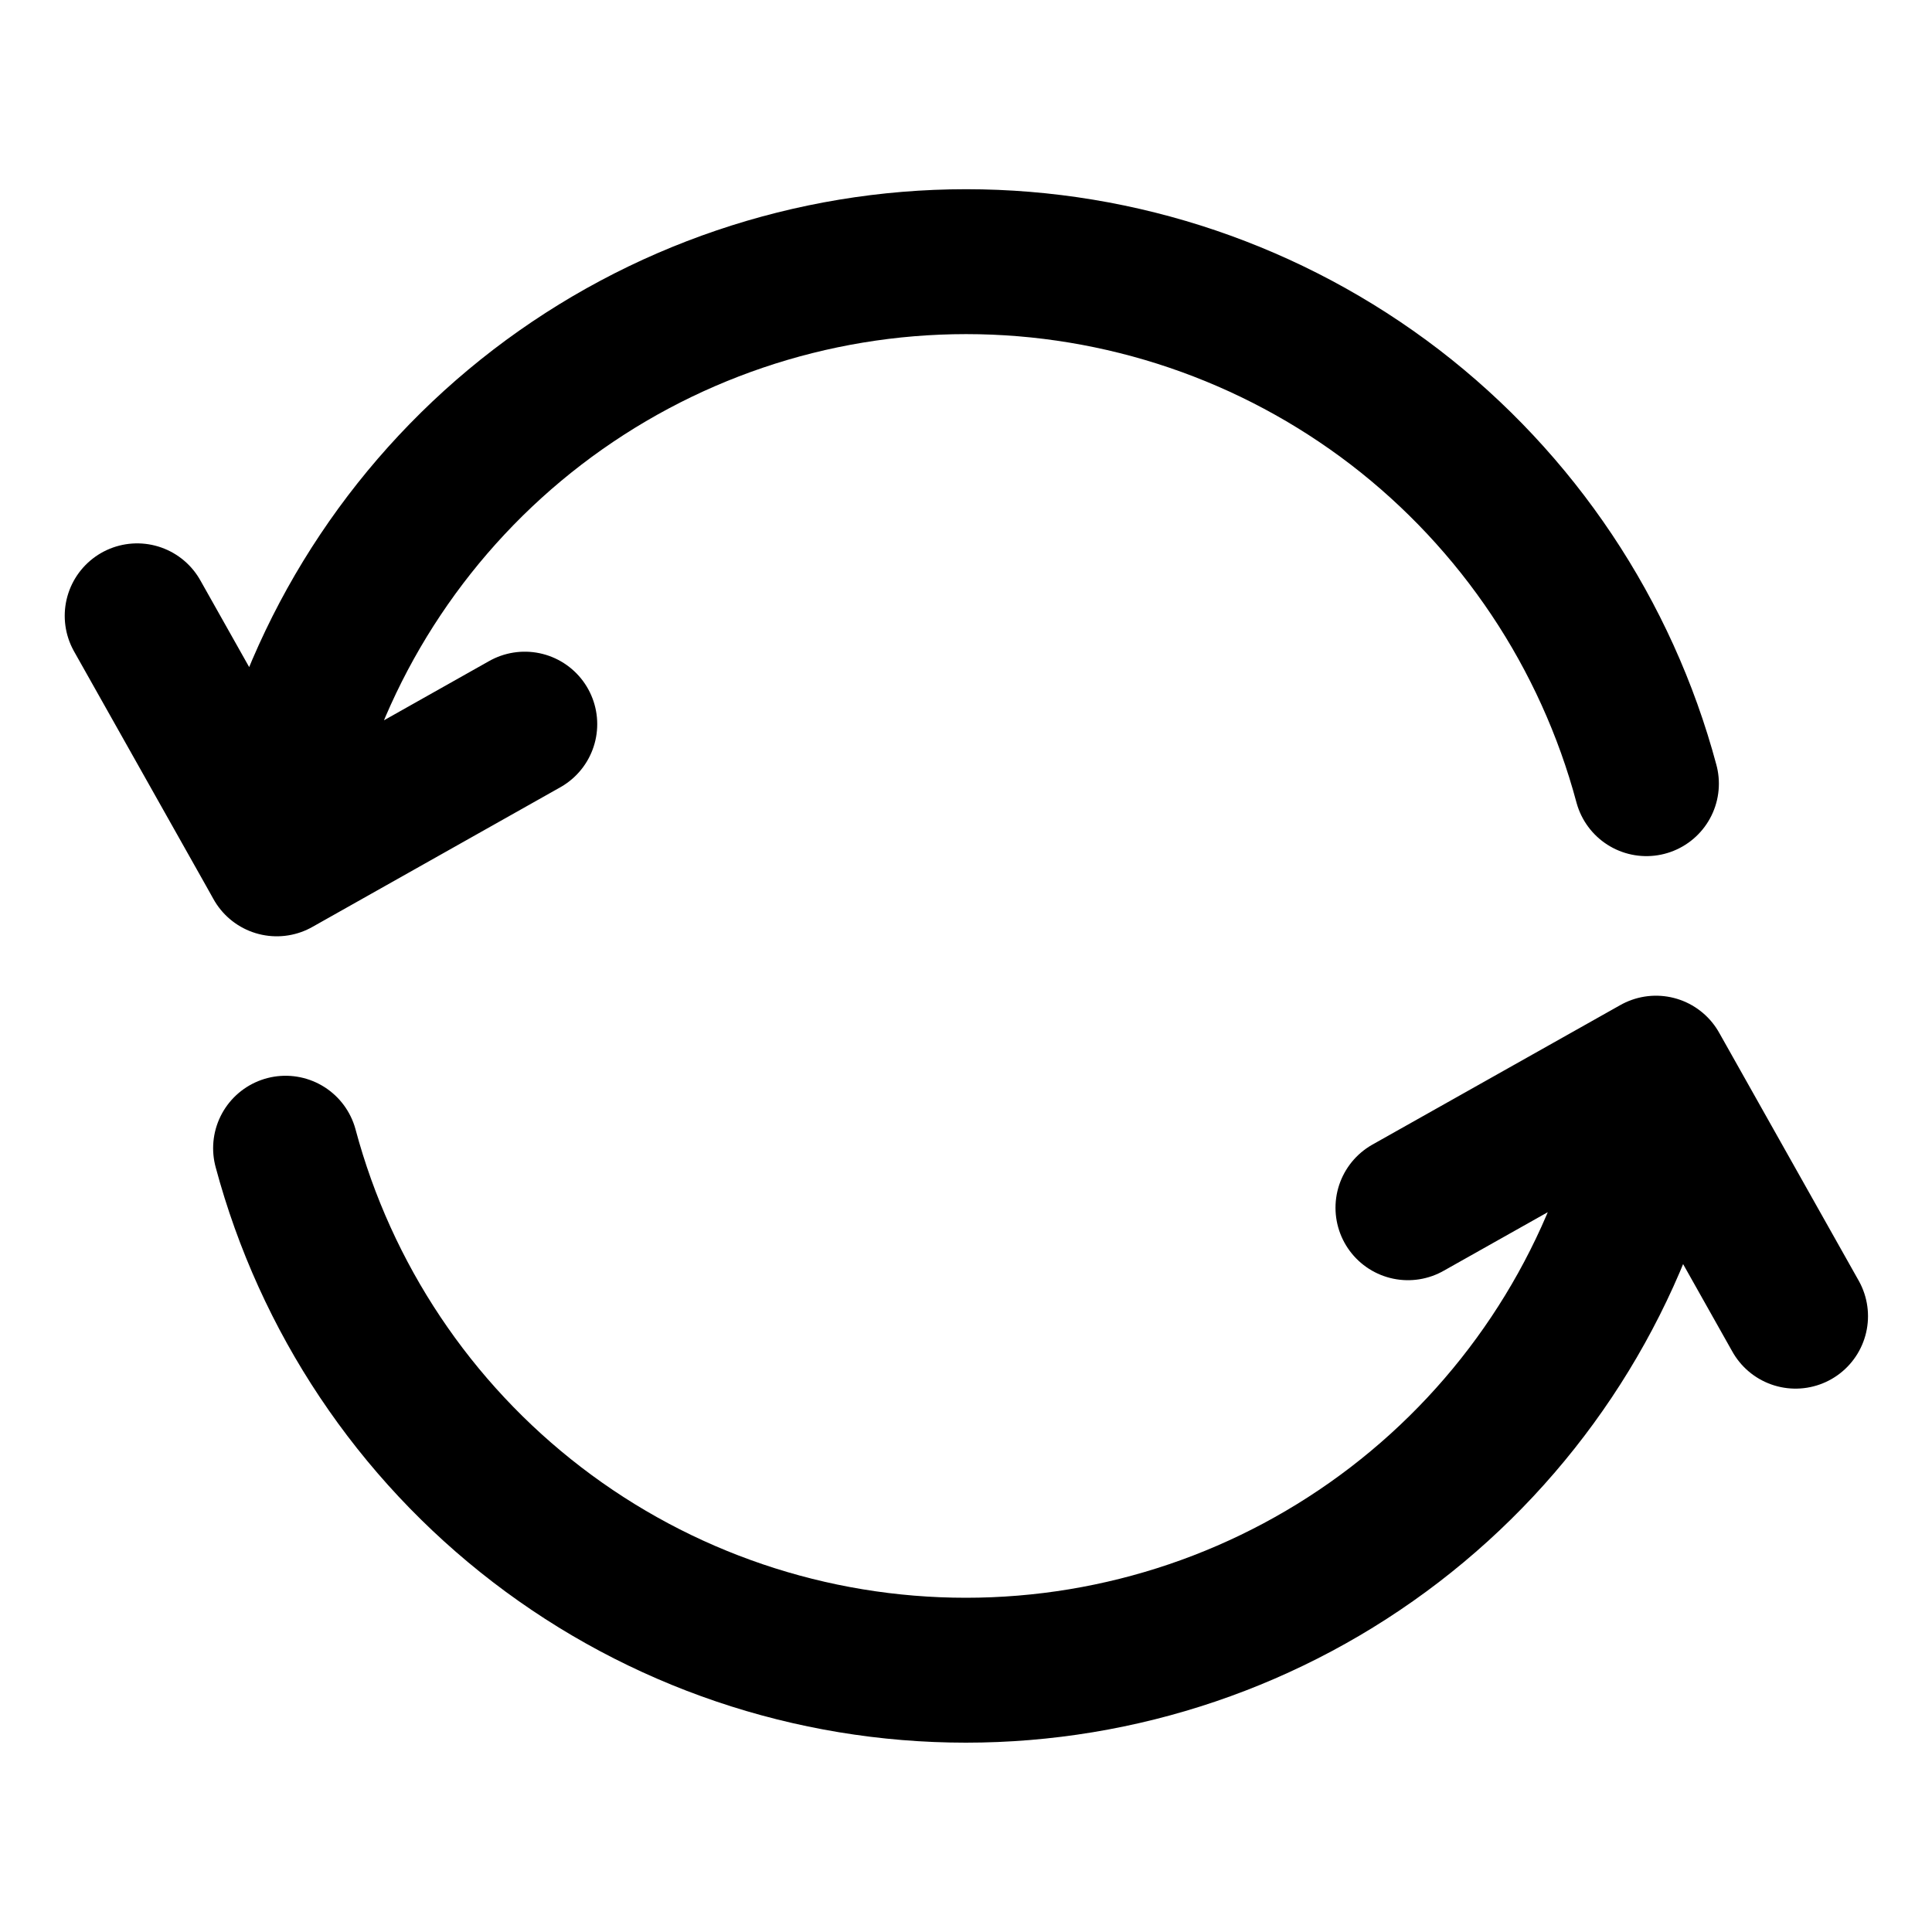
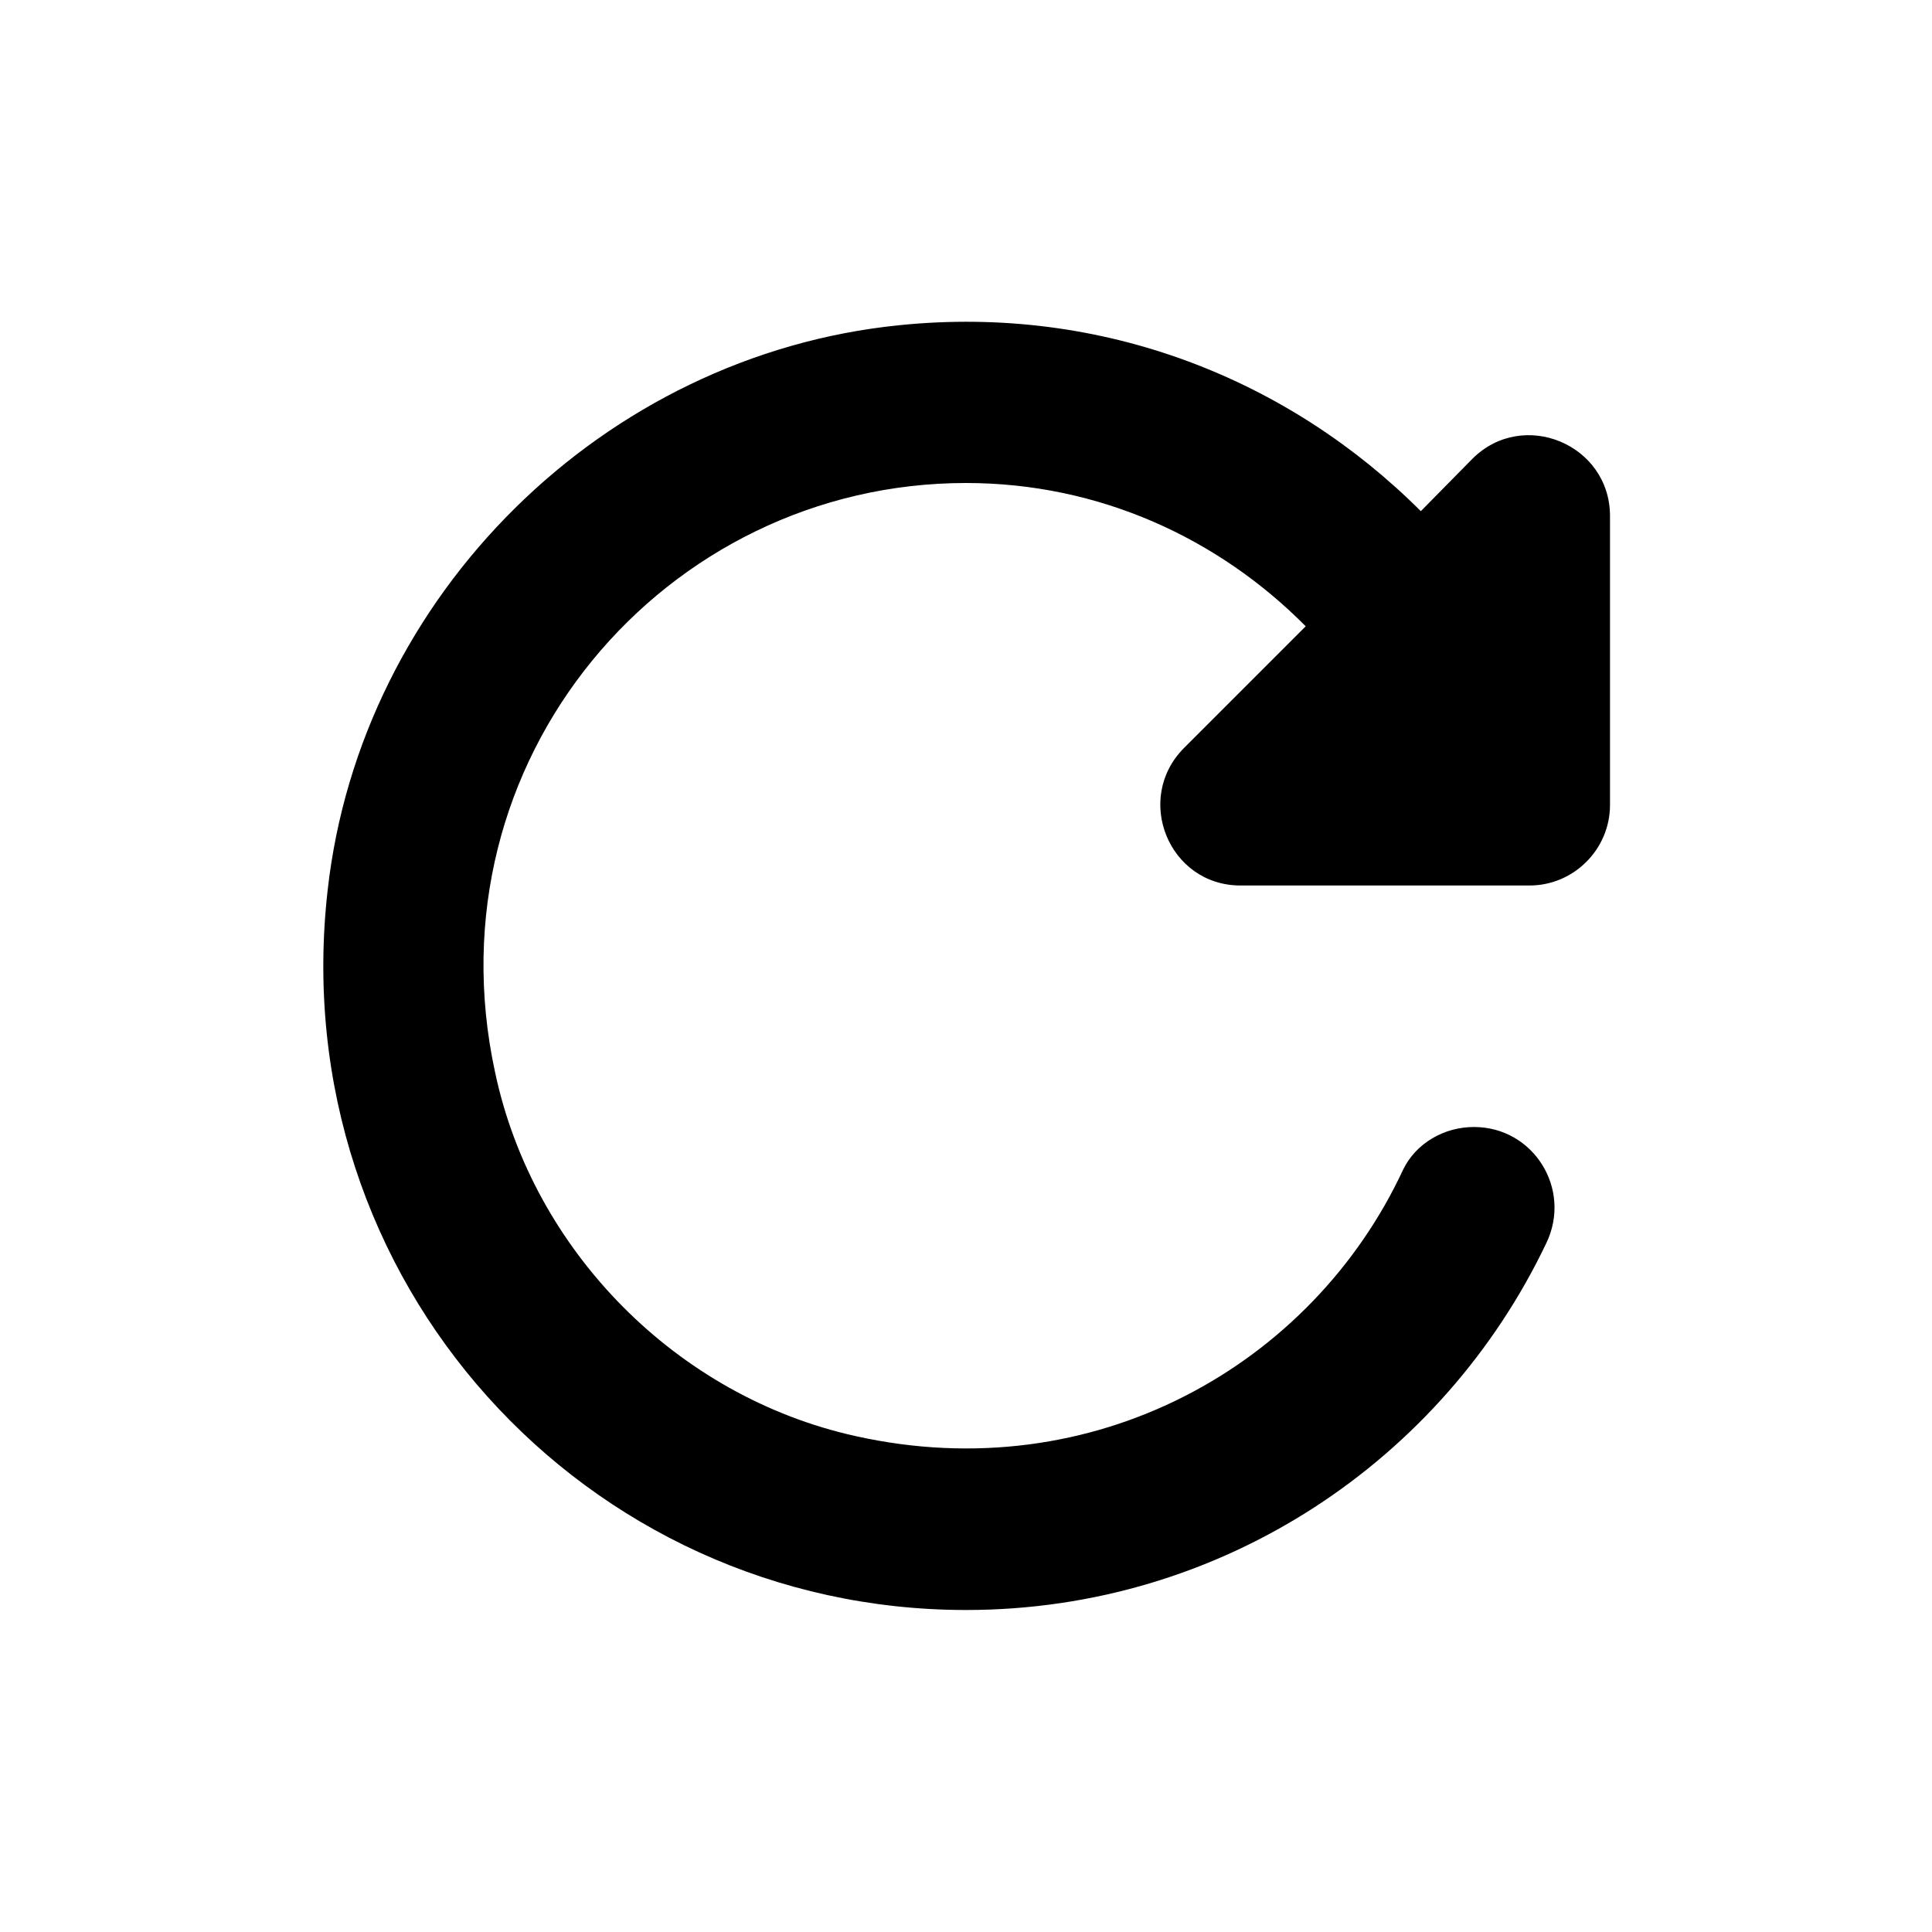
- <svg xmlns="http://www.w3.org/2000/svg" width="16" height="16" viewBox="0 0 16 16" fill="none">
-   <path d="M13.635 6.49C13.303 5.25 12.57 4.154 11.552 3.372C10.533 2.591 9.285 2.167 8.001 2.167C6.717 2.167 5.469 2.591 4.45 3.372C3.431 4.154 2.699 5.25 2.367 6.49C2.299 6.743 2.256 6.921 2.23 7.043M1.136 5.1L2.23 7.043L2.292 7.154L4.346 5.997M2.365 9.509C2.697 10.749 3.429 11.845 4.448 12.627C5.467 13.409 6.715 13.832 7.999 13.832C9.283 13.832 10.531 13.409 11.55 12.627C12.569 11.845 13.301 10.749 13.633 9.509C13.702 9.251 13.746 9.072 13.772 8.949M14.87 10.9L13.772 8.949L13.714 8.846L11.66 10.002" stroke="currentColor" stroke-width="1.2" stroke-linecap="round" stroke-linejoin="round" />
+ <svg xmlns="http://www.w3.org/2000/svg" width="24" height="24" viewBox="0 0 24 24" fill="currentColor">
+   <path d="M17.65 6.35c-1.63-1.63-3.94-2.57-6.48-2.31-3.67.37-6.69 3.35-7.1 7.02C3.52 15.91 7.27 20 12 20c3.19 0 5.93-1.87 7.21-4.56.32-.67-.16-1.44-.9-1.44-.37 0-.72.2-.88.53-1.13 2.43-3.84 3.97-6.8 3.31-2.22-.49-4.01-2.3-4.48-4.52C5.31 9.44 8.26 6 12 6c1.66 0 3.14.69 4.22 1.78l-1.51 1.51c-.63.63-.19 1.71.7 1.71H19c.55 0 1-.45 1-1V6.41c0-.89-1.08-1.34-1.71-.71z" />
</svg>
